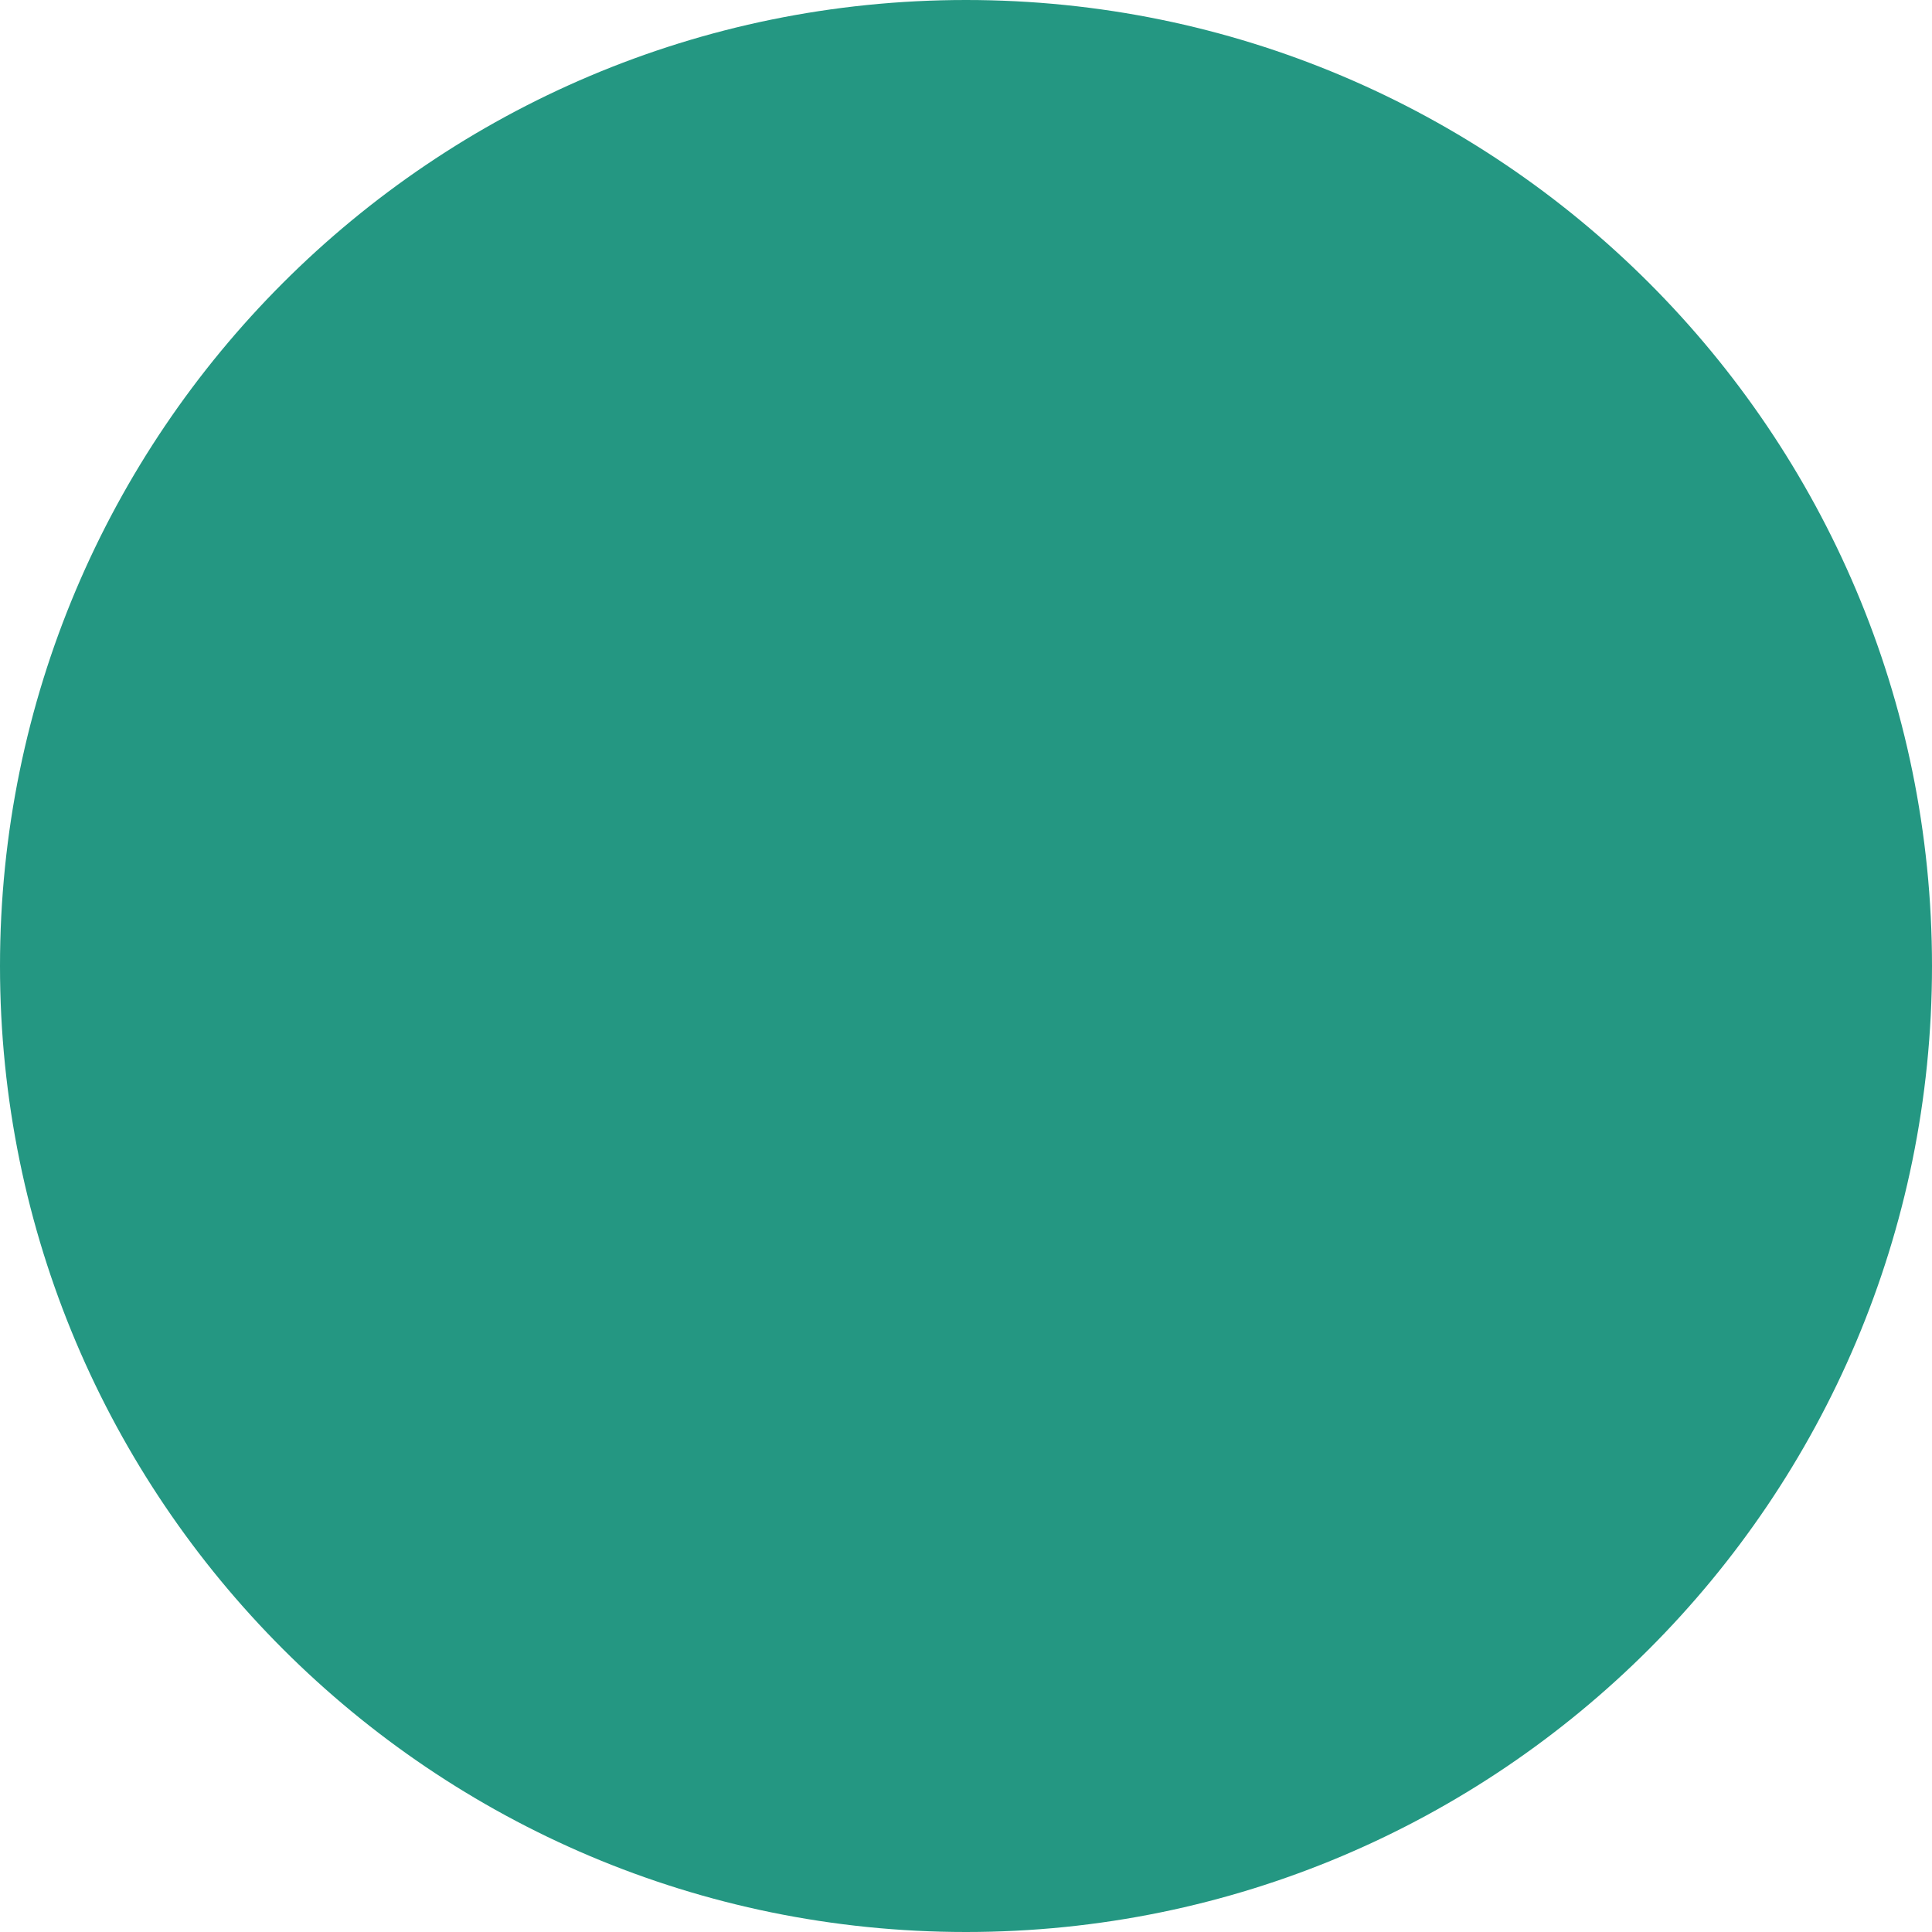
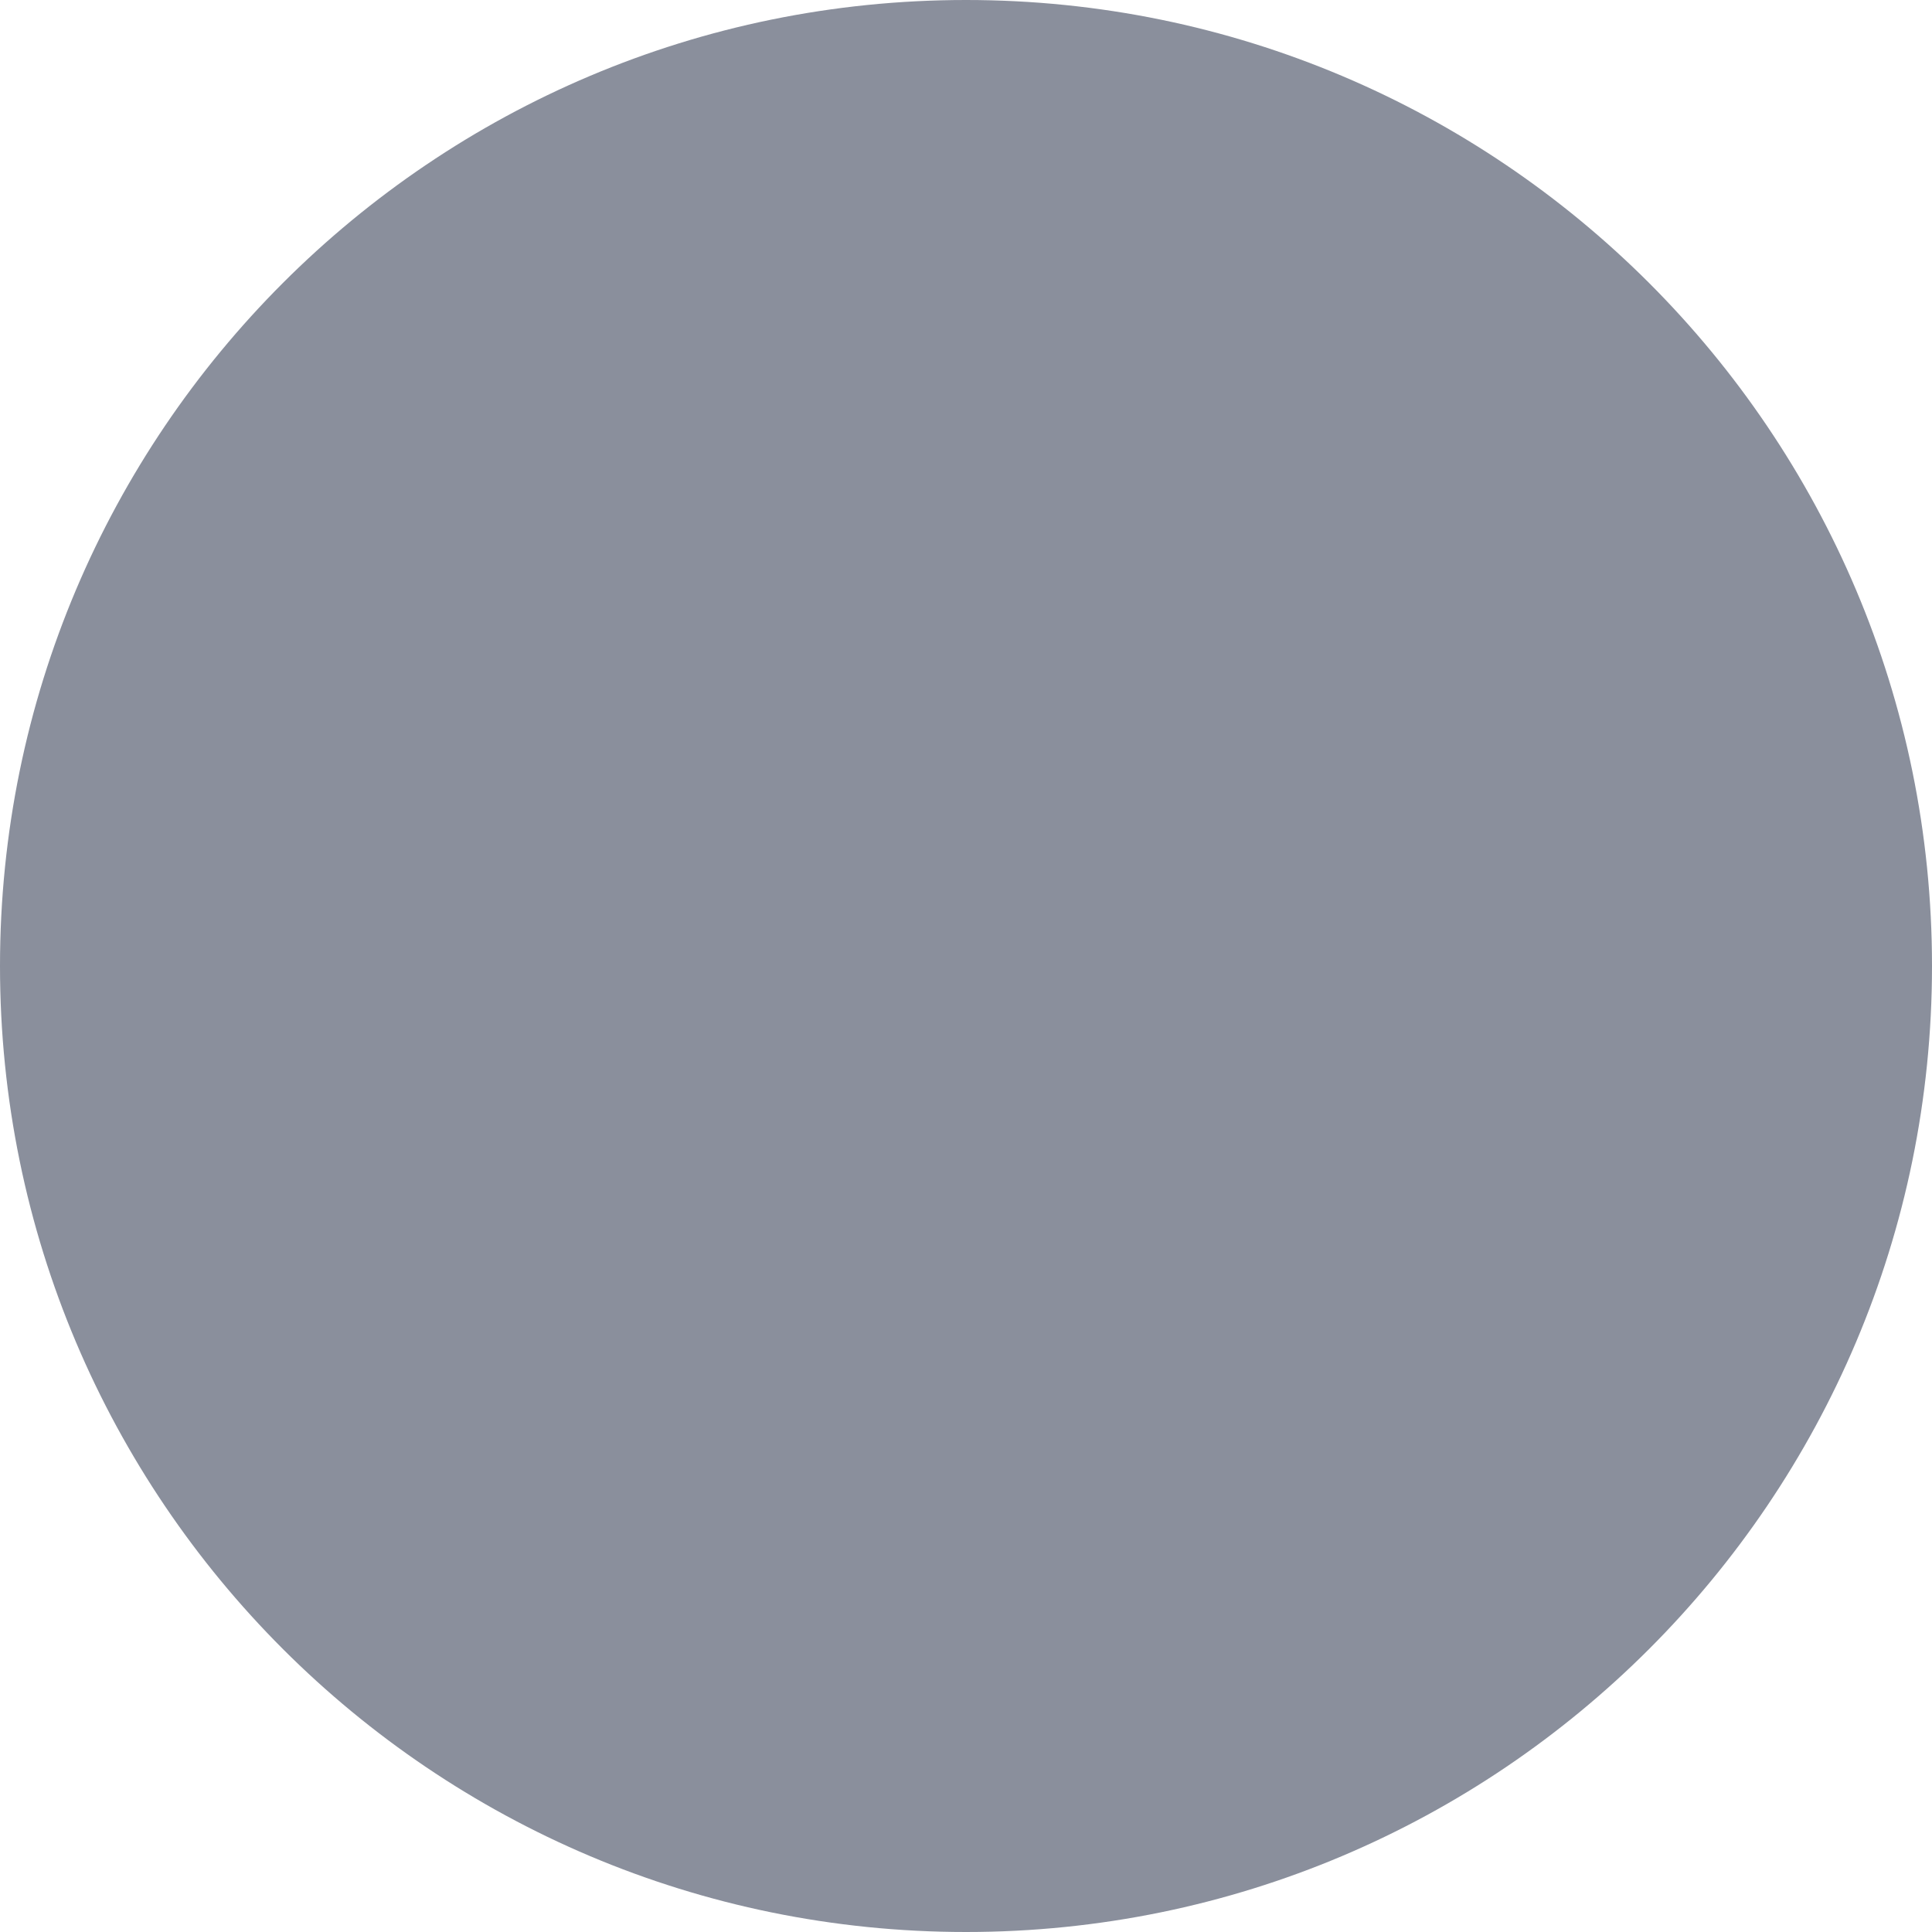
- <svg xmlns="http://www.w3.org/2000/svg" width="6" height="6" viewBox="0 0 6 6">
+ <svg xmlns="http://www.w3.org/2000/svg" width="4" height="4" viewBox="0 0 4 4">
  <defs>
-     <style>.a{fill:#249782;fill-rule:evenodd;}</style>
+     <style>.a{fill:#8a8f9c;fill-rule:evenodd;}</style>
  </defs>
-   <path class="a" d="M11,12a3,3,0,1,1,3,3A3,3,0,0,1,11,12Z" transform="translate(-11 -9)" />
+   <path class="a" d="M18,87a2,2,0,1,1,2,2A2,2,0,0,1,18,87Z" transform="translate(-18 -85)" />
</svg>
